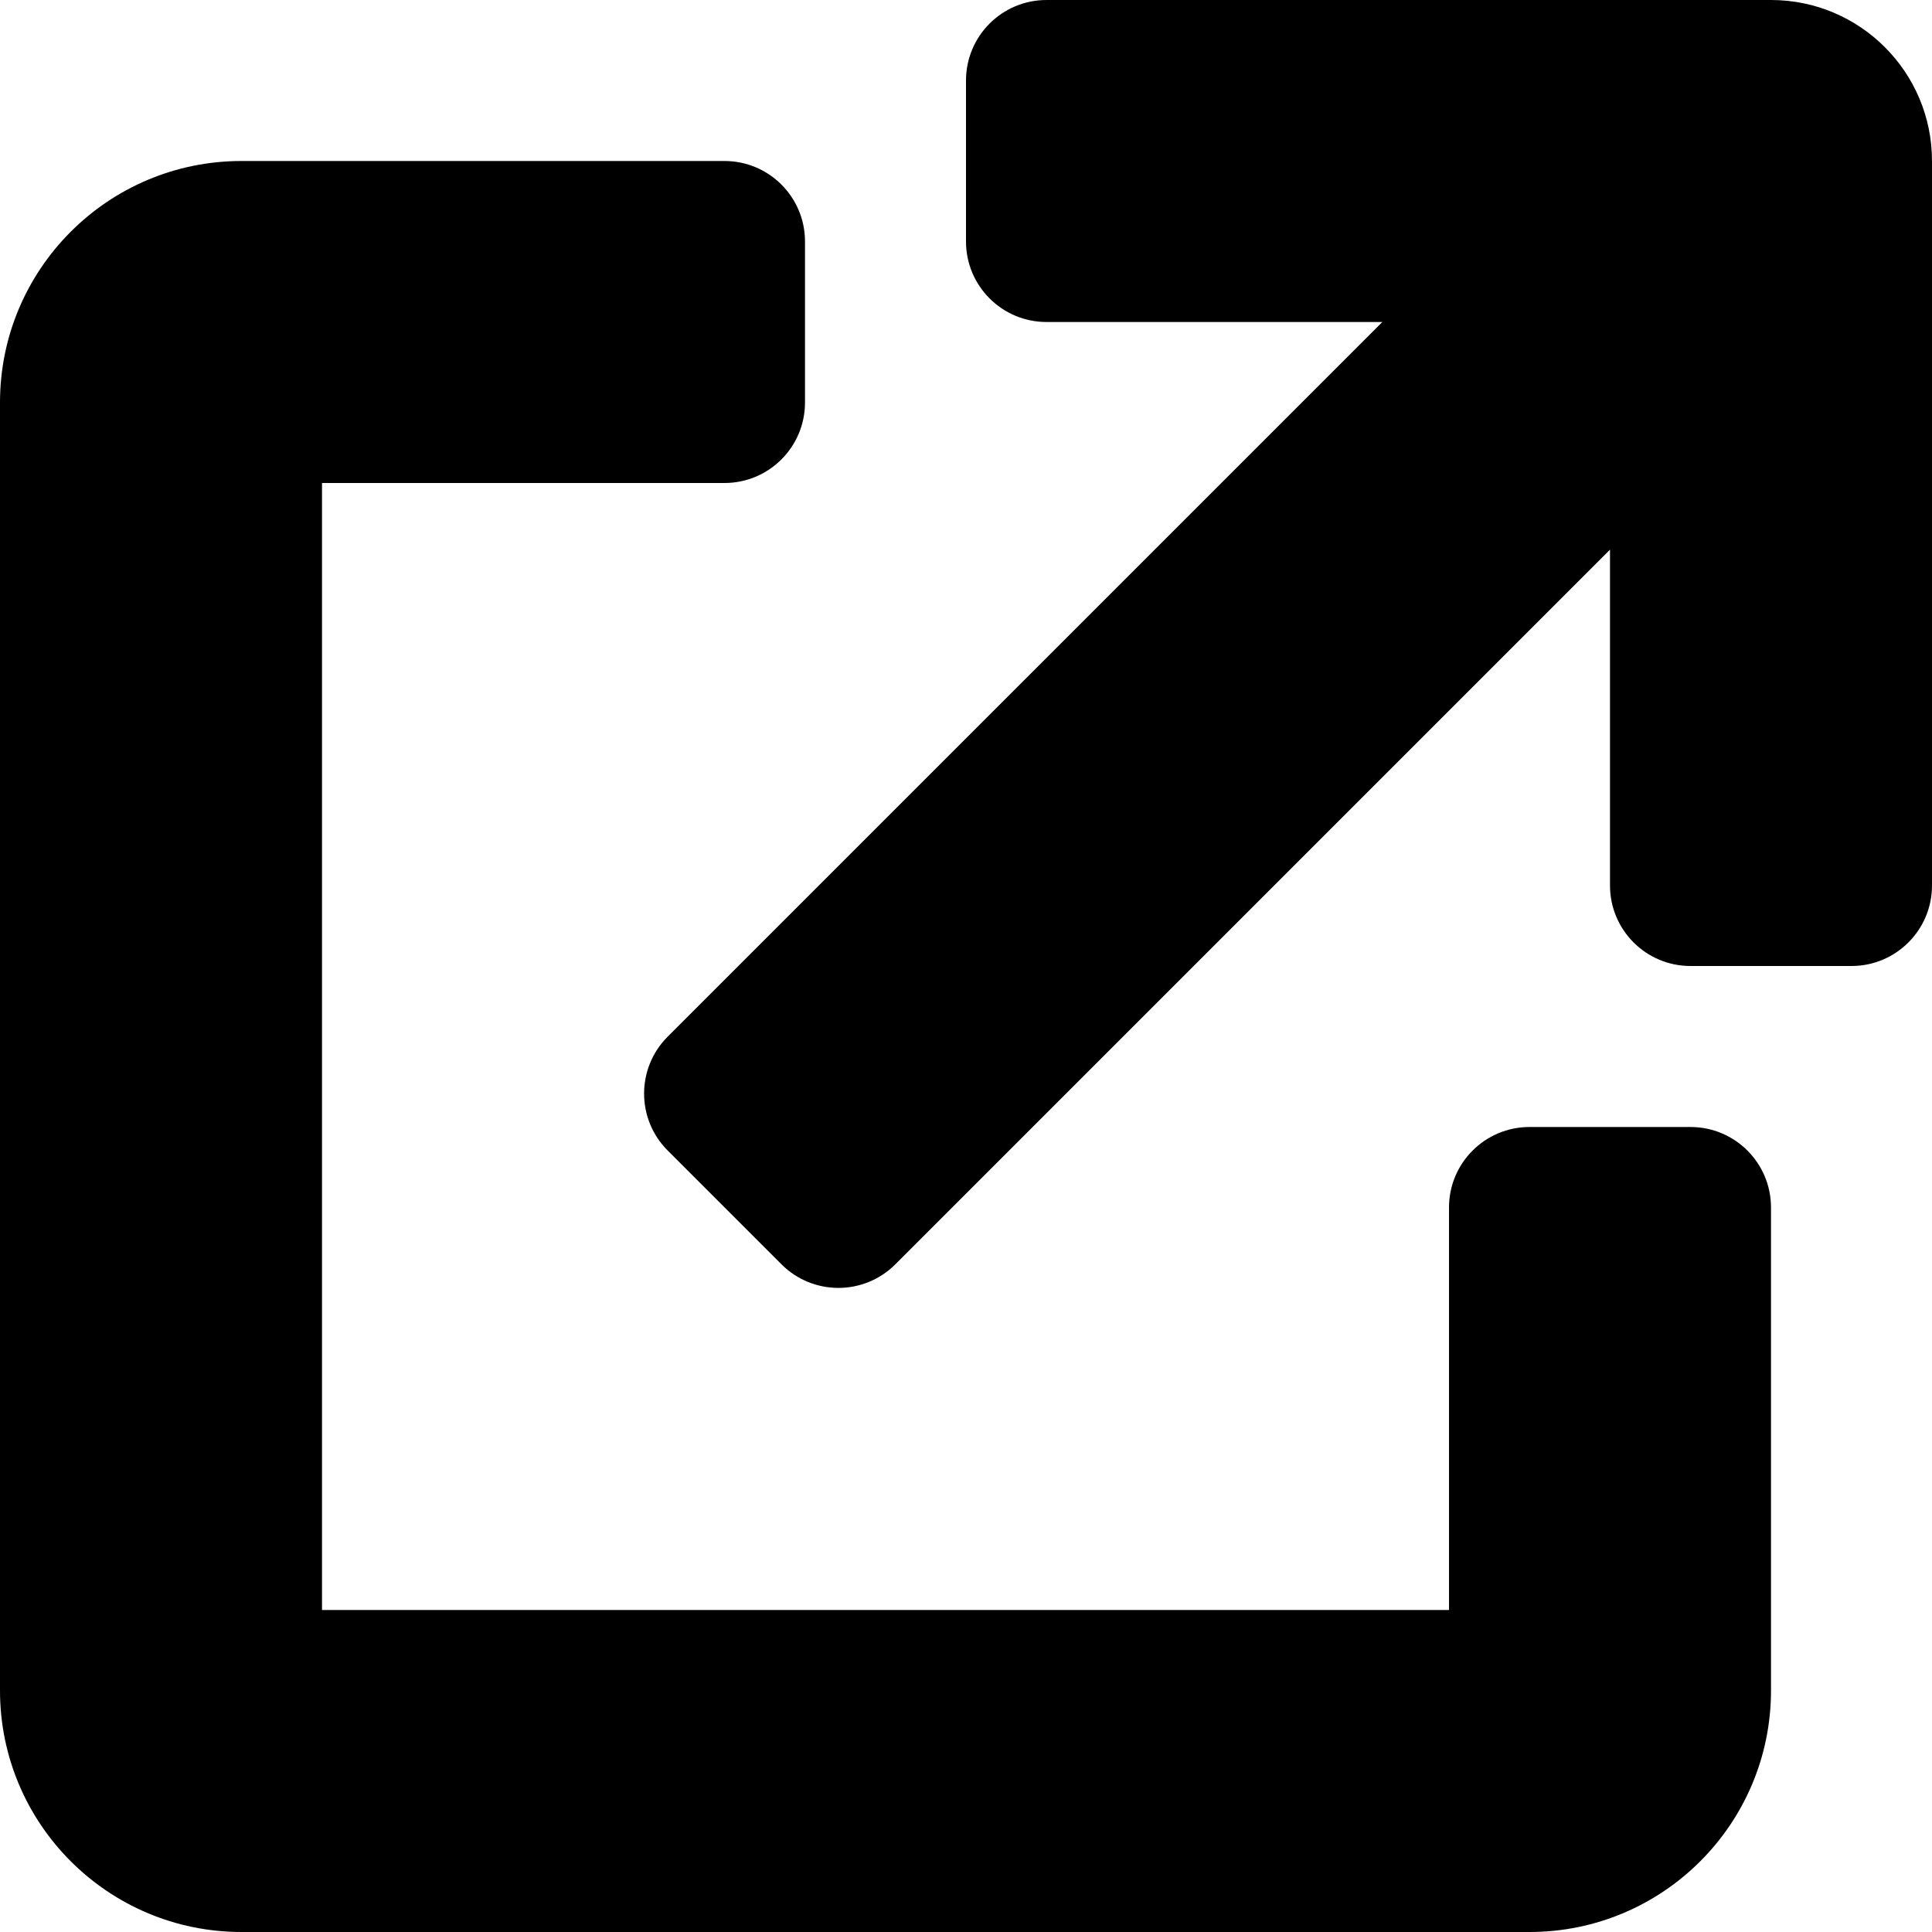
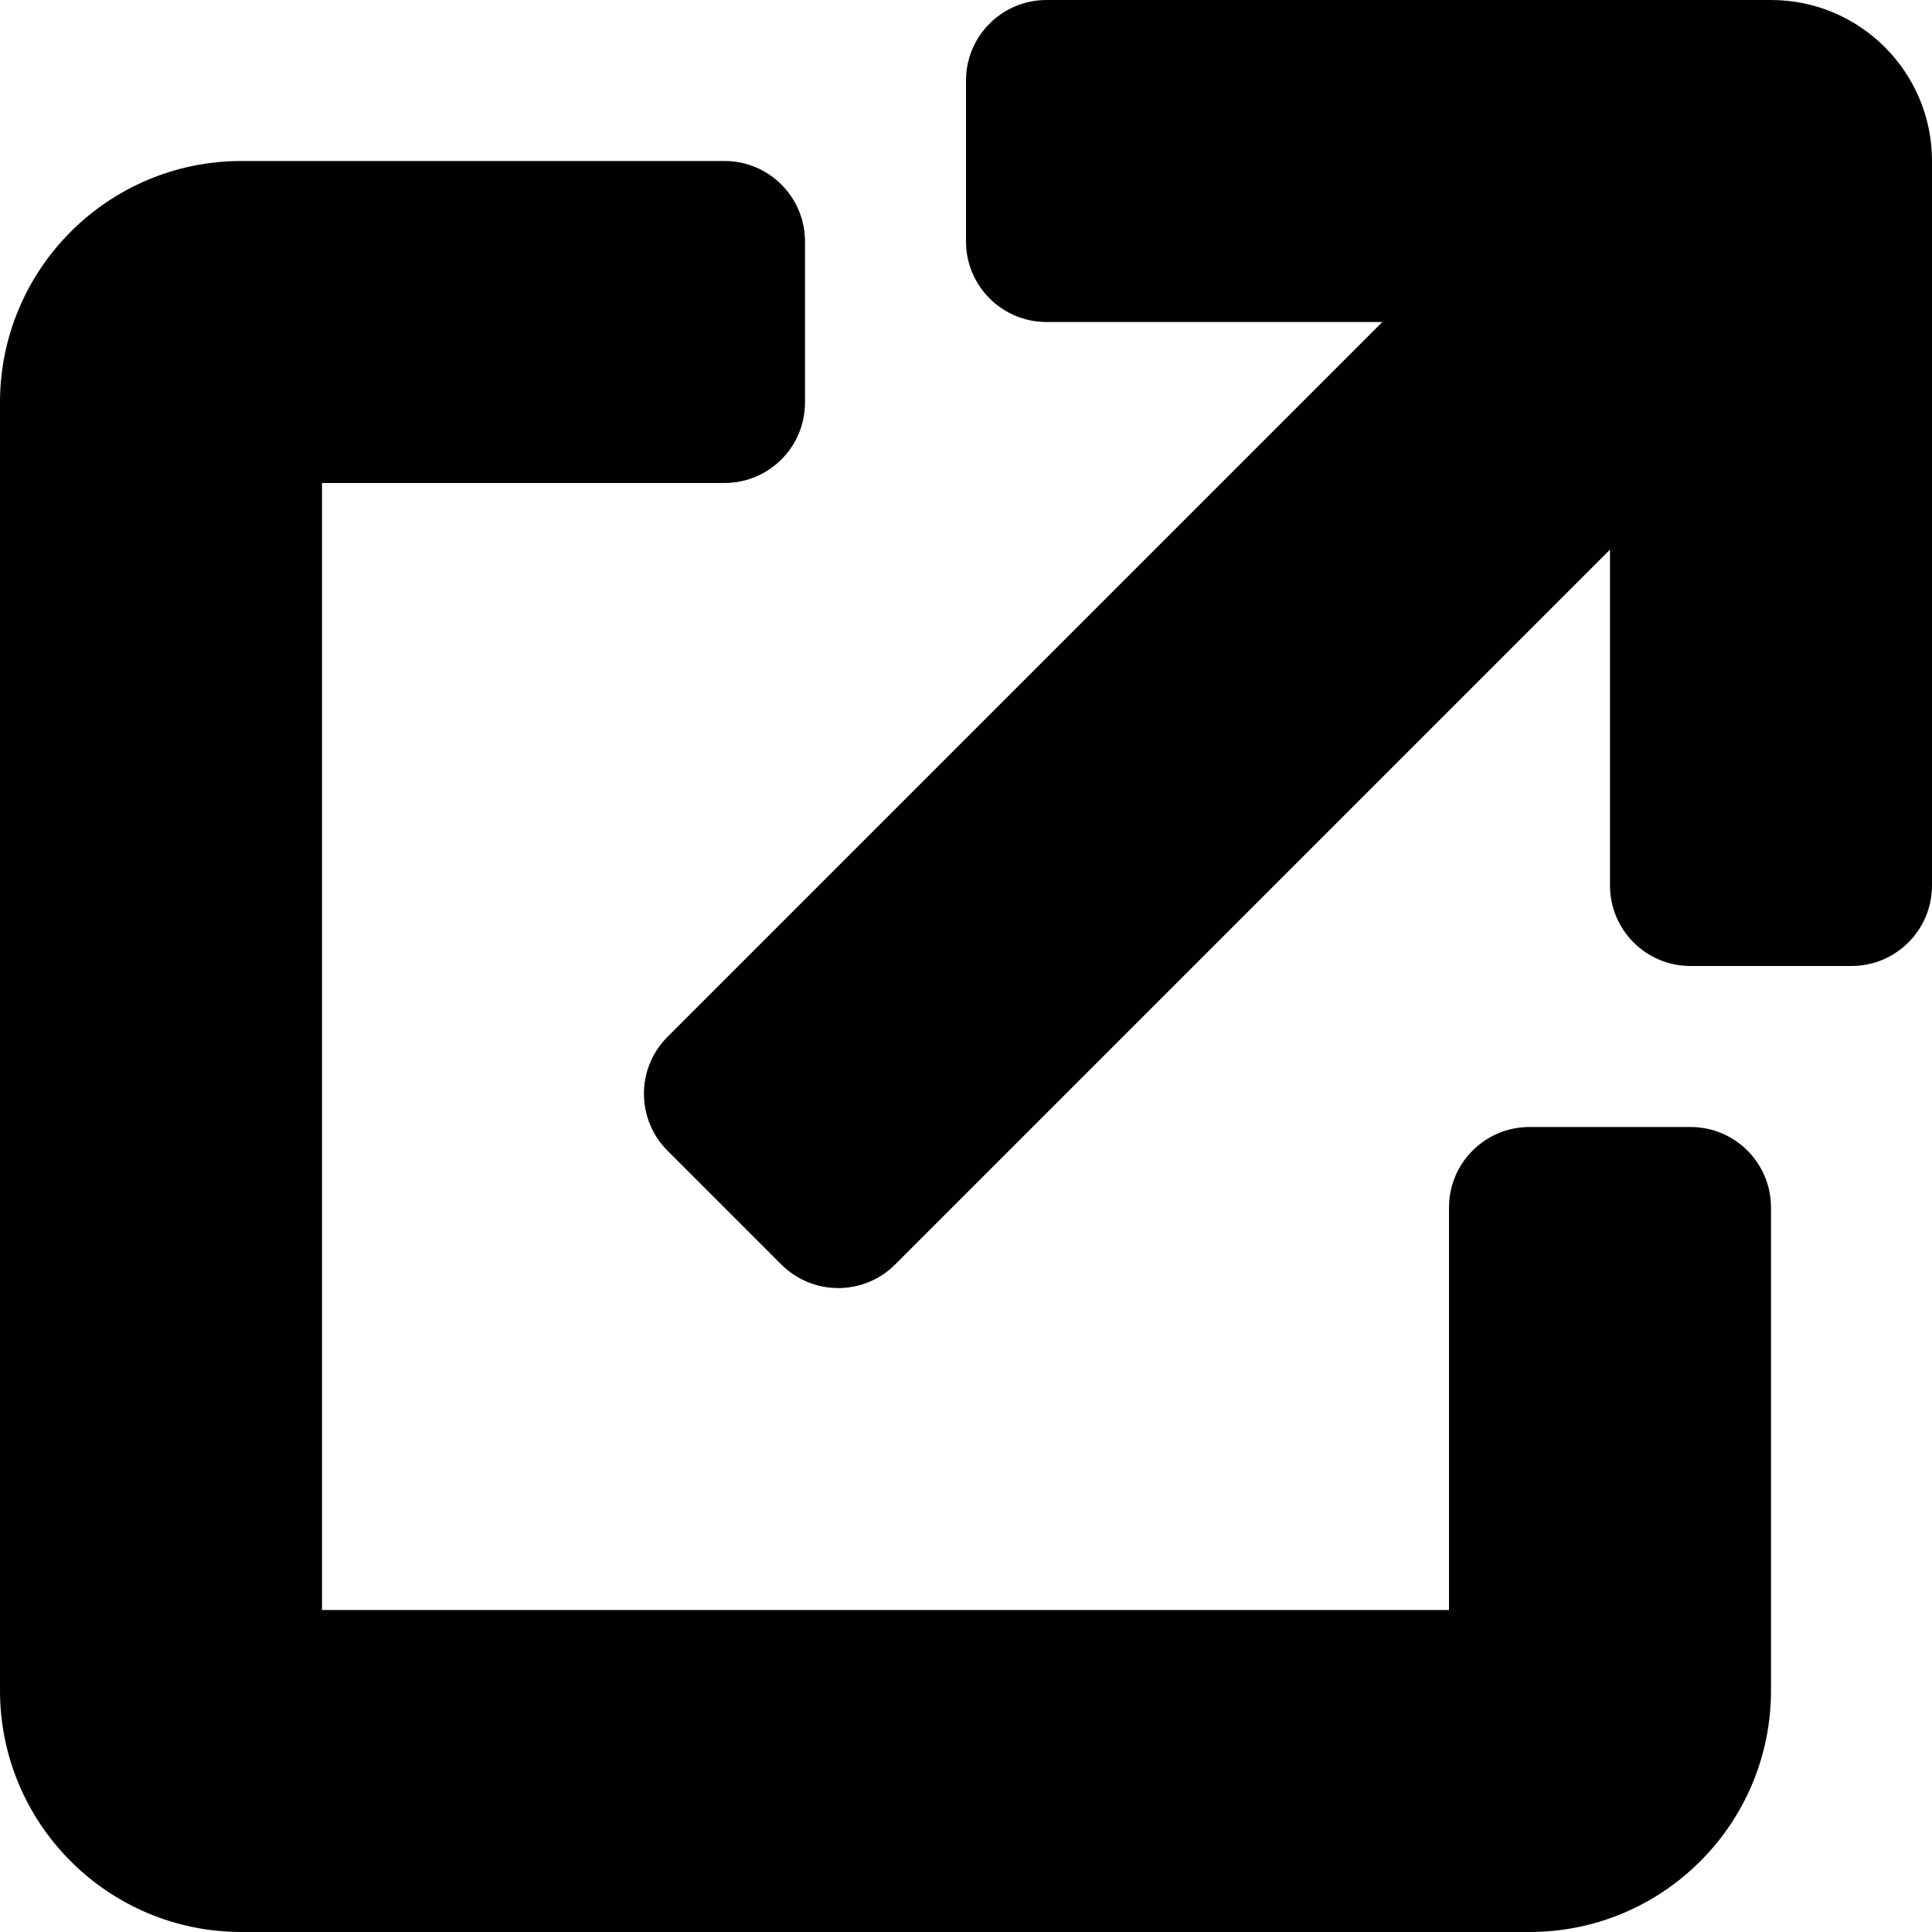
- <svg xmlns="http://www.w3.org/2000/svg" id="svg23" viewBox="0 0 12 12" version="1.1" height="12" width="12">
-   <defs id="defs7">
-     <radialGradient fy="773.617" fx="-13166.831" gradientUnits="userSpaceOnUse" gradientTransform="matrix(0.5378275,-2.4793726e-7,-1.817799e-6,0.5378247,7149.22,-348.3376)" r="94.455" cy="773.617" cx="-13166.831" id="radialGradient3016">
-       <stop id="stop2" offset="0" stop-color="#23ff23" />
-       <stop id="stop4" offset="1" stop-color="#00bf00" />
-     </radialGradient>
-   </defs>
-   <g style="opacity:1" id="g882">
-     <path id="path884" d="m 4,7.5 7,-5" style="color:#000000;font-style:normal;font-variant:normal;font-weight:normal;font-stretch:normal;font-size:medium;line-height:normal;font-family:sans-serif;font-variant-ligatures:normal;font-variant-position:normal;font-variant-caps:normal;font-variant-numeric:normal;font-variant-alternates:normal;font-variant-east-asian:normal;font-feature-settings:normal;font-variation-settings:normal;text-indent:0;text-align:start;text-decoration:none;text-decoration-line:none;text-decoration-style:solid;text-decoration-color:#000000;letter-spacing:normal;word-spacing:normal;text-transform:none;writing-mode:lr-tb;direction:ltr;text-orientation:mixed;dominant-baseline:auto;baseline-shift:baseline;text-anchor:start;white-space:normal;shape-padding:0;shape-margin:0;inline-size:0;clip-rule:nonzero;display:inline;overflow:visible;visibility:visible;isolation:auto;mix-blend-mode:normal;color-interpolation:sRGB;color-interpolation-filters:linearRGB;solid-color:#000000;solid-opacity:1;vector-effect:none;fill:#1a1a1a;fill-opacity:1;fill-rule:nonzero;stroke:none;stroke-width:2;stroke-linecap:butt;stroke-linejoin:miter;stroke-miterlimit:4;stroke-dasharray:none;stroke-dashoffset:0;stroke-opacity:1.0;filter-blend-mode:normal;filter-gaussianBlur-deviation:0;color-rendering:auto;image-rendering:auto;shape-rendering:auto;text-rendering:auto;enable-background:accumulate;stop-color:#000000;stop-opacity:1;" />
-   </g>
-   <path id="path938" d="m 5,2.5 v -1 A 0.5,0.5 45 0 0 4.5,1 h -3 A 1.5,1.5 135 0 0 0,2.5 v 8 A 1.5,1.5 45 0 0 1.5,12 h 8 A 1.5,1.5 135 0 0 11,10.5 v -3 A 0.5,0.5 45 0 0 10.5,7 h -1 A 0.5,0.5 135 0 0 9,7.5 V 10 H 2 V 3 H 4.5 A 0.5,0.5 135 0 0 5,2.5 Z" style="fill:#000000;fill-opacity:1;stroke:none;stroke-width:1px;stroke-linecap:butt;stroke-linejoin:miter;stroke-opacity:1" />
-   <g style="opacity:1;fill:#000000" id="g961">
-     <path id="path963" d="m 4.5,7.5 6,-6" style="color:#000000;font-style:normal;font-variant:normal;font-weight:normal;font-stretch:normal;font-size:medium;line-height:normal;font-family:sans-serif;font-variant-ligatures:normal;font-variant-position:normal;font-variant-caps:normal;font-variant-numeric:normal;font-variant-alternates:normal;font-variant-east-asian:normal;font-feature-settings:normal;font-variation-settings:normal;text-indent:0;text-align:start;text-decoration:none;text-decoration-line:none;text-decoration-style:solid;text-decoration-color:#000000;letter-spacing:normal;word-spacing:normal;text-transform:none;writing-mode:lr-tb;direction:ltr;text-orientation:mixed;dominant-baseline:auto;baseline-shift:baseline;text-anchor:start;white-space:normal;shape-padding:0;shape-margin:0;inline-size:0;clip-rule:nonzero;display:inline;overflow:visible;visibility:visible;isolation:auto;mix-blend-mode:normal;color-interpolation:sRGB;color-interpolation-filters:linearRGB;solid-color:#000000;solid-opacity:1;vector-effect:none;fill:#000000;fill-opacity:1;fill-rule:nonzero;stroke:none;stroke-width:2;stroke-linecap:butt;stroke-linejoin:miter;stroke-miterlimit:4;stroke-dasharray:none;stroke-dashoffset:0;stroke-opacity:1;filter-blend-mode:normal;filter-gaussianBlur-deviation:0;color-rendering:auto;image-rendering:auto;shape-rendering:auto;text-rendering:auto;enable-background:accumulate;stop-color:#000000;stop-opacity:1" />
-     <path d="m 6,0.5 v 1 A 0.5,0.5 45 0 0 6.5,2 H 8.586 L 4.147,6.439 a 0.5,0.5 90 0 0 0,0.707 l 0.707,0.707 a 0.5,0.5 2.9885323e-7 0 0 0.707,0 L 10,3.414 V 5.5 A 0.5,0.5 45 0 0 10.5,6 h 1 A 0.5,0.5 135 0 0 12,5.5 V 1 A 1,1 45 0 0 11,0 H 6.5 A 0.5,0.5 135 0 0 6,0.5 Z" style="color:#000000;font-style:normal;font-variant:normal;font-weight:normal;font-stretch:normal;font-size:medium;line-height:normal;font-family:sans-serif;font-variant-ligatures:normal;font-variant-position:normal;font-variant-caps:normal;font-variant-numeric:normal;font-variant-alternates:normal;font-variant-east-asian:normal;font-feature-settings:normal;font-variation-settings:normal;text-indent:0;text-align:start;text-decoration:none;text-decoration-line:none;text-decoration-style:solid;text-decoration-color:#000000;letter-spacing:normal;word-spacing:normal;text-transform:none;writing-mode:lr-tb;direction:ltr;text-orientation:mixed;dominant-baseline:auto;baseline-shift:baseline;text-anchor:start;white-space:normal;shape-padding:0;shape-margin:0;inline-size:0;clip-rule:nonzero;display:inline;overflow:visible;visibility:visible;isolation:auto;mix-blend-mode:normal;color-interpolation:sRGB;color-interpolation-filters:linearRGB;solid-color:#000000;solid-opacity:1;vector-effect:none;fill:#000000;fill-opacity:1;fill-rule:nonzero;stroke:none;stroke-width:2;stroke-linecap:butt;stroke-linejoin:miter;stroke-miterlimit:4;stroke-dasharray:none;stroke-dashoffset:0;stroke-opacity:1;filter-blend-mode:normal;filter-gaussianBlur-deviation:0;color-rendering:auto;image-rendering:auto;shape-rendering:auto;text-rendering:auto;enable-background:accumulate;stop-color:#000000;stop-opacity:1" id="path965" />
-   </g>
+ <svg xmlns="http://www.w3.org/2000/svg" height="12" width="12">
+   <path d="M4 7.5l7-5" fill="#1a1a1a" />
+   <path d="M5 2.5v-1a.5.5 45 0 0-.5-.5h-3A1.5 1.5 135 0 0 0 2.5v8A1.5 1.5 45 0 0 1.5 12h8a1.5 1.5 135 0 0 1.5-1.5v-3a.5.5 45 0 0-.5-.5h-1a.5.5 135 0 0-.5.5V10H2V3h2.5a.5.5 135 0 0 .5-.5zm-.5 5l6-6" />
+   <path d="M6 .5v1a.5.5 45 0 0 .5.5h2.086l-4.44 4.44a.5.5 90 0 0 0 .707l.707.707a.5.5 0 0 0 .707 0L10 3.414V5.5a.5.5 45 0 0 .5.5h1a.5.5 135 0 0 .5-.5V1a1 1 45 0 0-1-1H6.5a.5.5 135 0 0-.5.5z" />
</svg>
